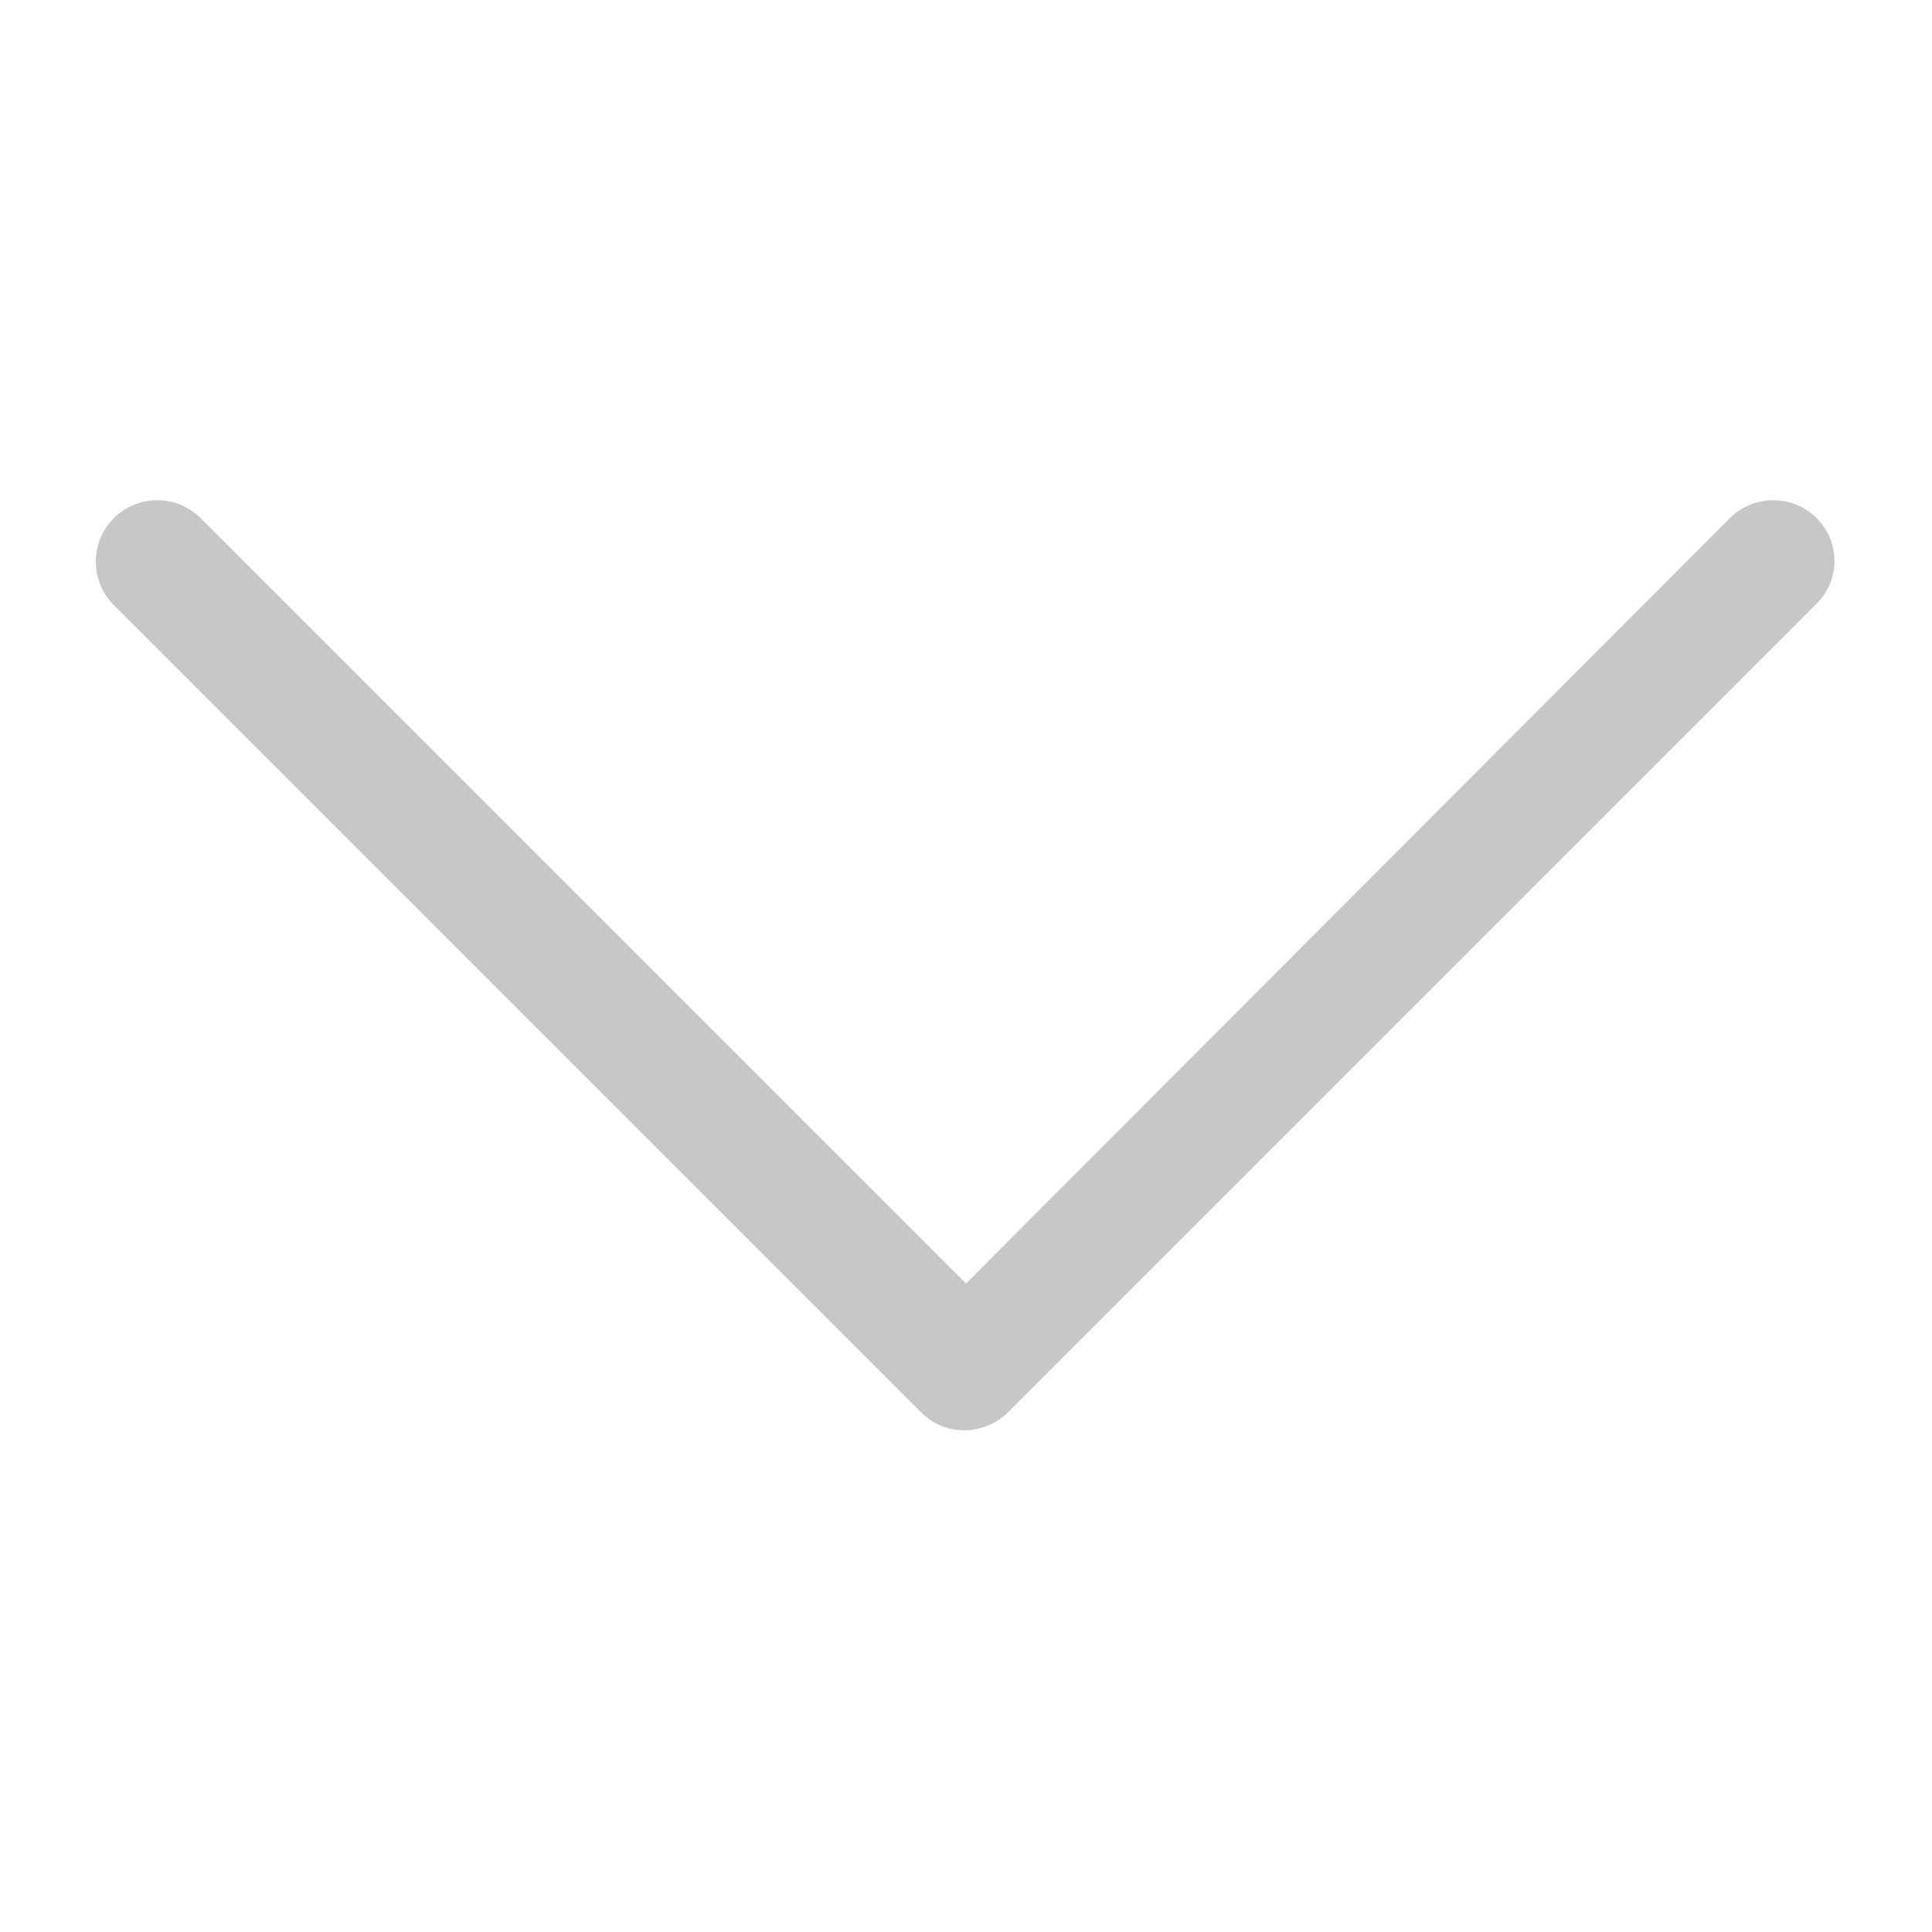
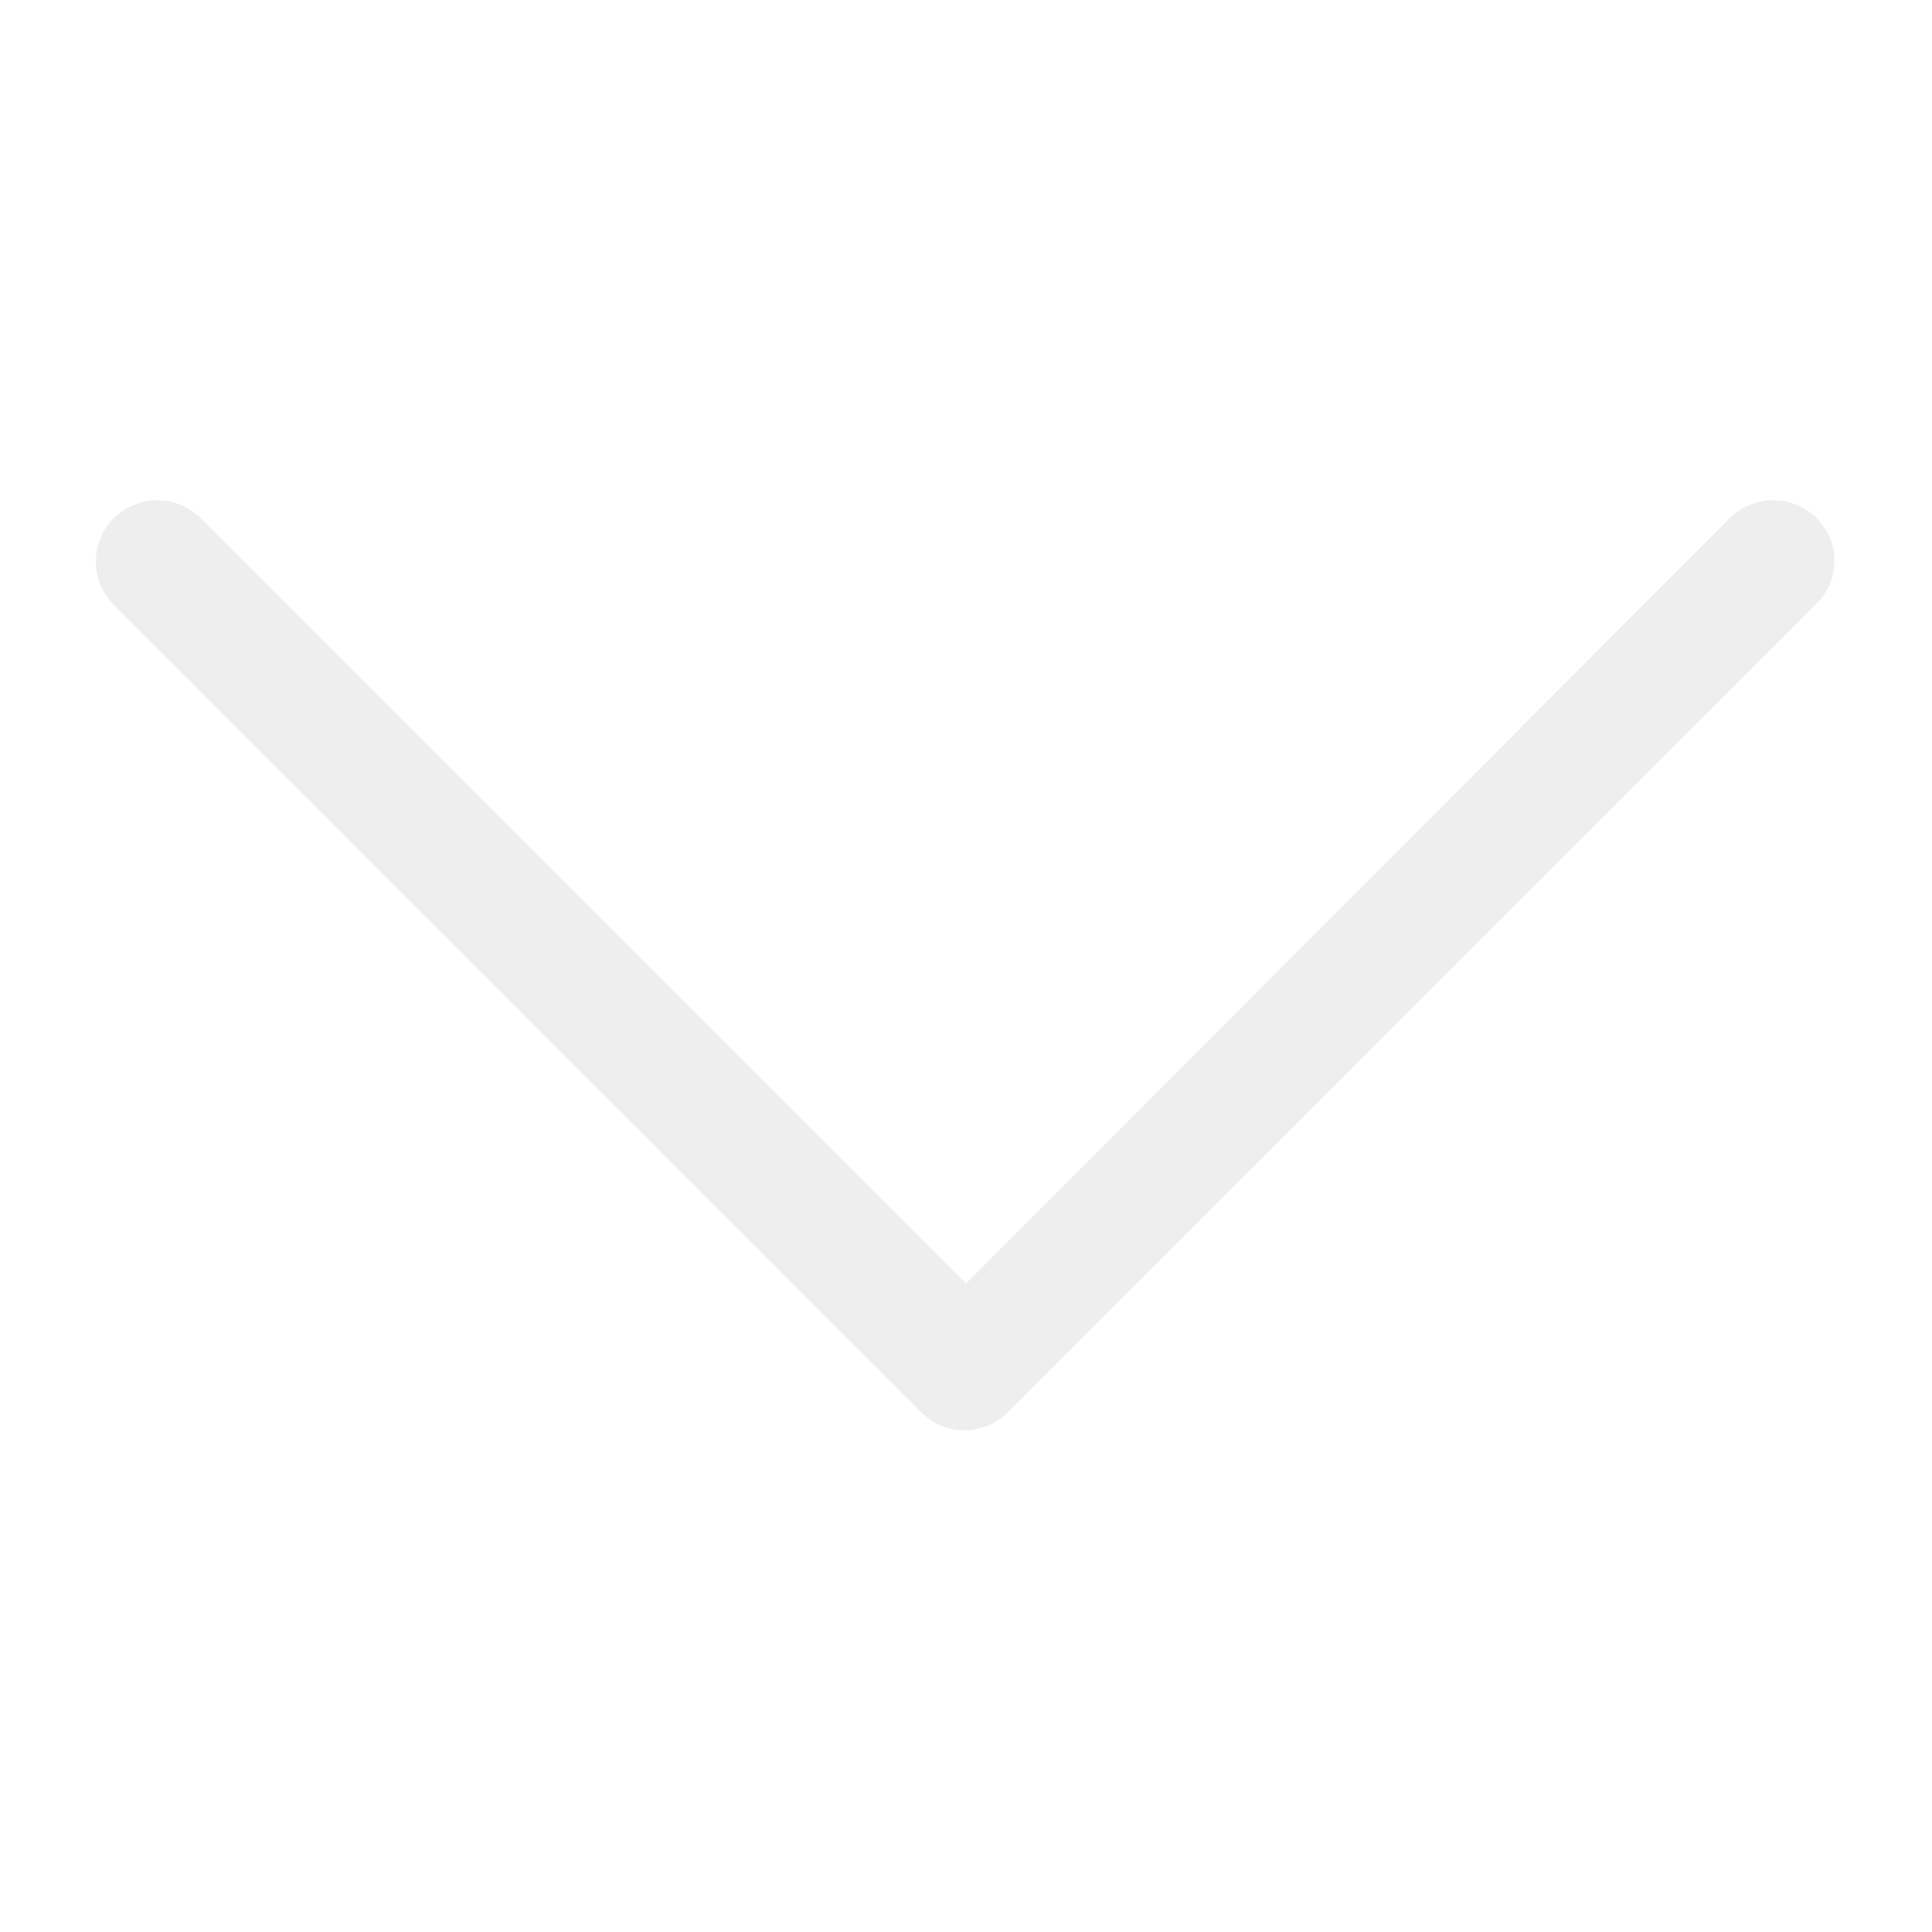
<svg xmlns="http://www.w3.org/2000/svg" version="1.1" viewBox="0 0 129 129" enable-background="new 0 0 129 129" width="512px" height="512px">
  <g>
-     <path d="m121.3,34.6c-1.6-1.6-4.2-1.6-5.8,0l-51,51.1-51.1-51.1c-1.6-1.6-4.2-1.6-5.8,0-1.6,1.6-1.6,4.2 0,5.8l53.9,53.9c0.8,0.8 1.8,1.2 2.9,1.2 1,0 2.1-0.4 2.9-1.2l53.9-53.9c1.7-1.6 1.7-4.2 0.1-5.8z" fill="#c7c7c7" />
+     <path d="m121.3,34.6c-1.6-1.6-4.2-1.6-5.8,0l-51,51.1-51.1-51.1c-1.6-1.6-4.2-1.6-5.8,0-1.6,1.6-1.6,4.2 0,5.8l53.9,53.9c0.8,0.8 1.8,1.2 2.9,1.2 1,0 2.1-0.4 2.9-1.2l53.9-53.9c1.7-1.6 1.7-4.2 0.1-5.8z" fill="#eeeeee" />
  </g>
</svg>
